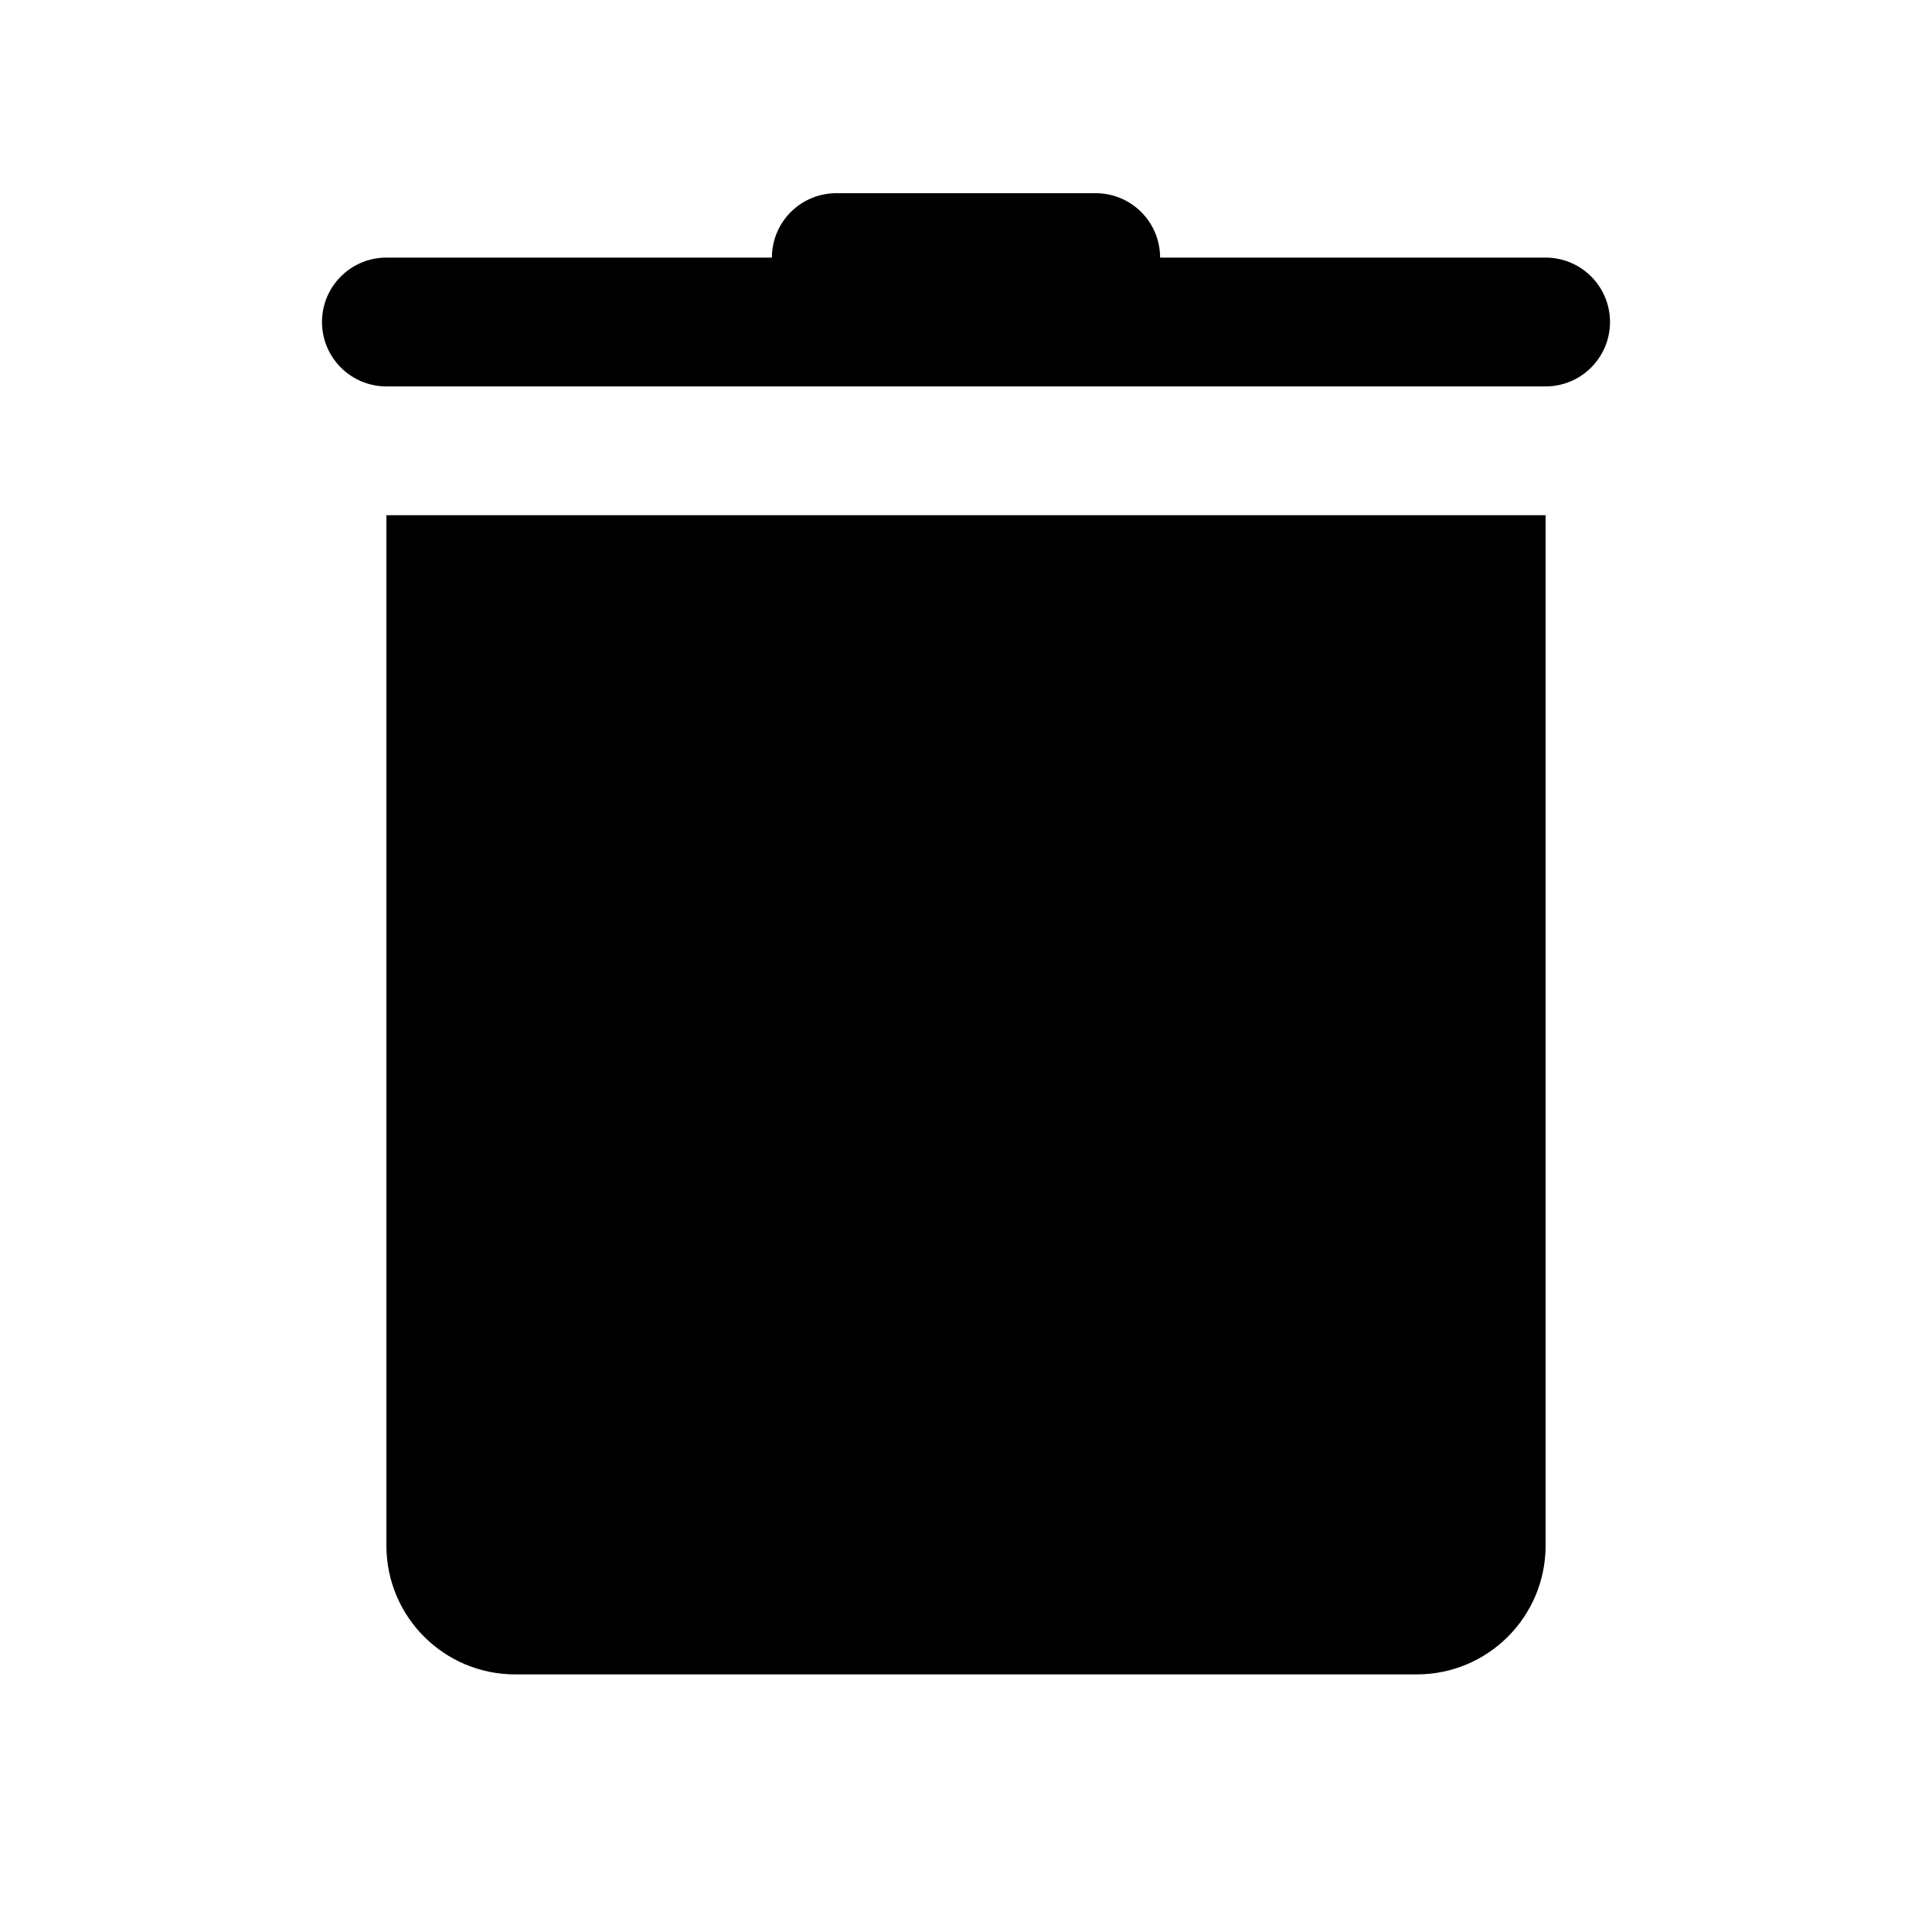
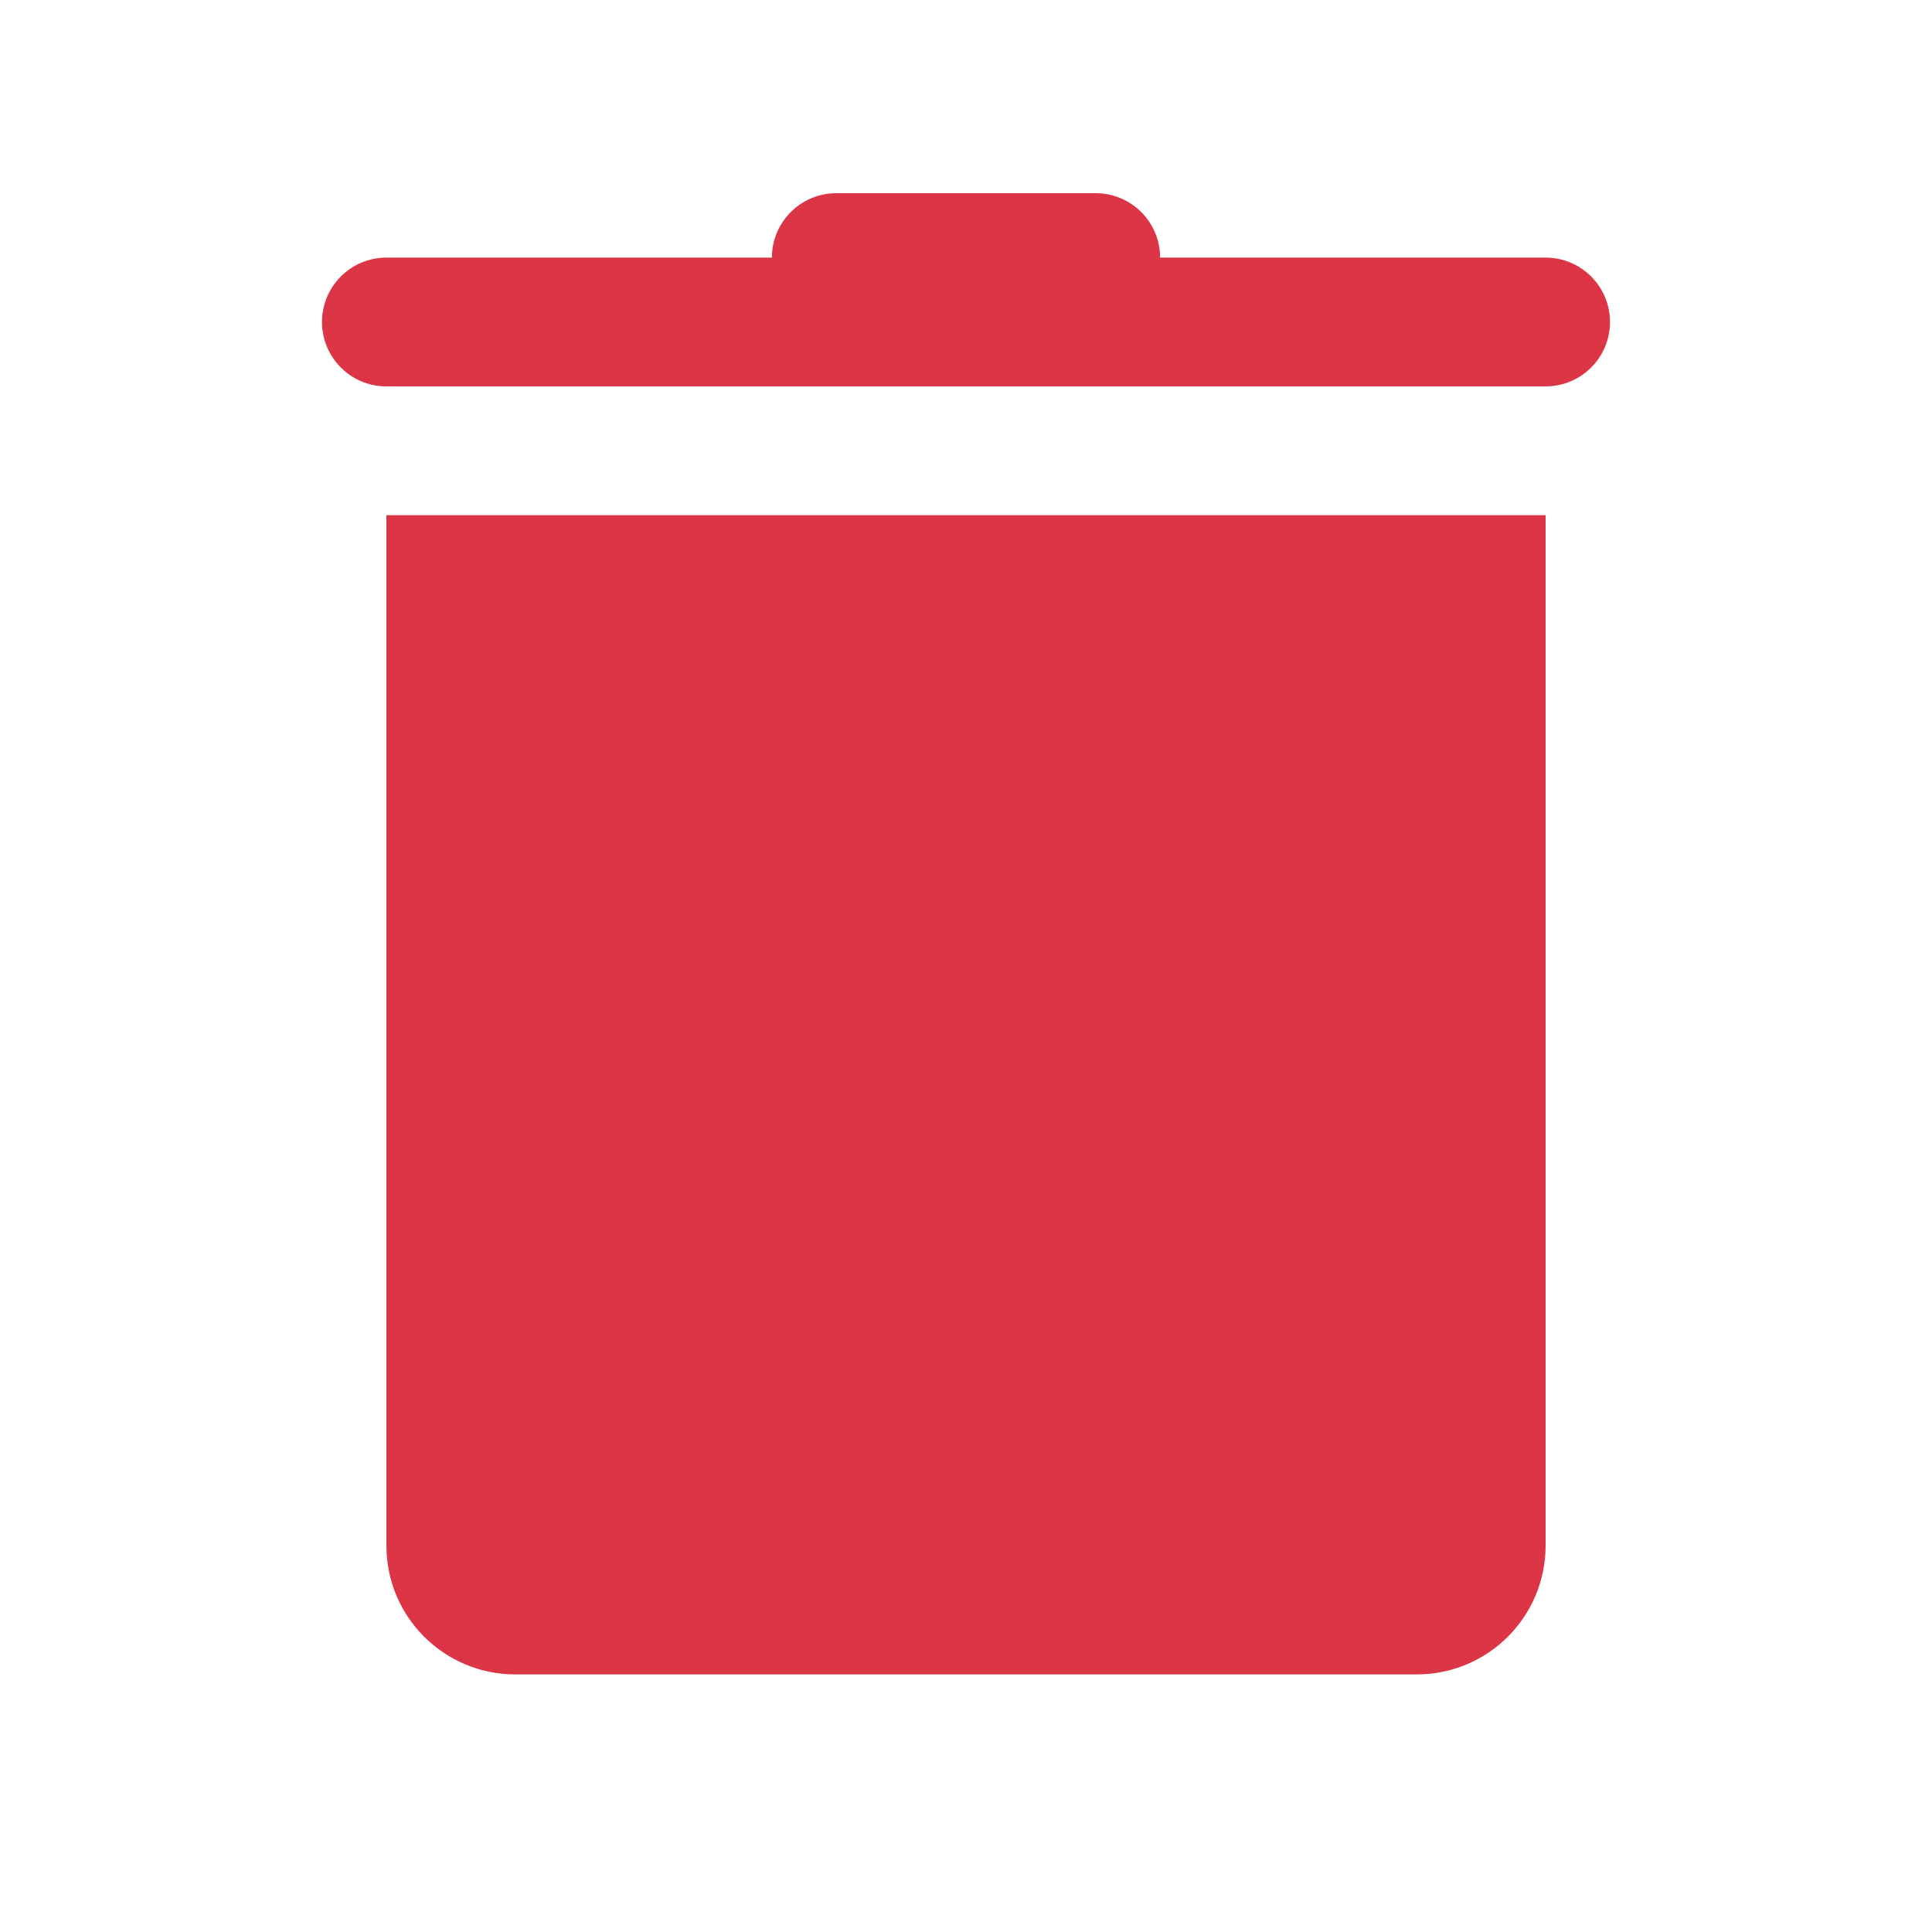
<svg xmlns="http://www.w3.org/2000/svg" x="0px" y="0px" width="30" height="30" viewBox="0 0 30 30">
-   <path d="M 13 3 A 1 1 0 0 0 11.986 4 L 6 4 A 1 1 0 1 0 6 6 L 24 6 A 1 1 0 1 0 24 4 L 18.014 4 A 1 1 0 0 0 17 3 L 13 3 z M 6 8 L 6 24 C 6 25.105 6.895 26 8 26 L 22 26 C 23.105 26 24 25.105 24 24 L 24 8 L 6 8 z" />
+   <path fill="#dc3545" d="M 13 3 A 1 1 0 0 0 11.986 4 L 6 4 A 1 1 0 1 0 6 6 L 24 6 A 1 1 0 1 0 24 4 L 18.014 4 A 1 1 0 0 0 17 3 L 13 3 z M 6 8 L 6 24 C 6 25.105 6.895 26 8 26 L 22 26 C 23.105 26 24 25.105 24 24 L 24 8 L 6 8 z" />
</svg>
